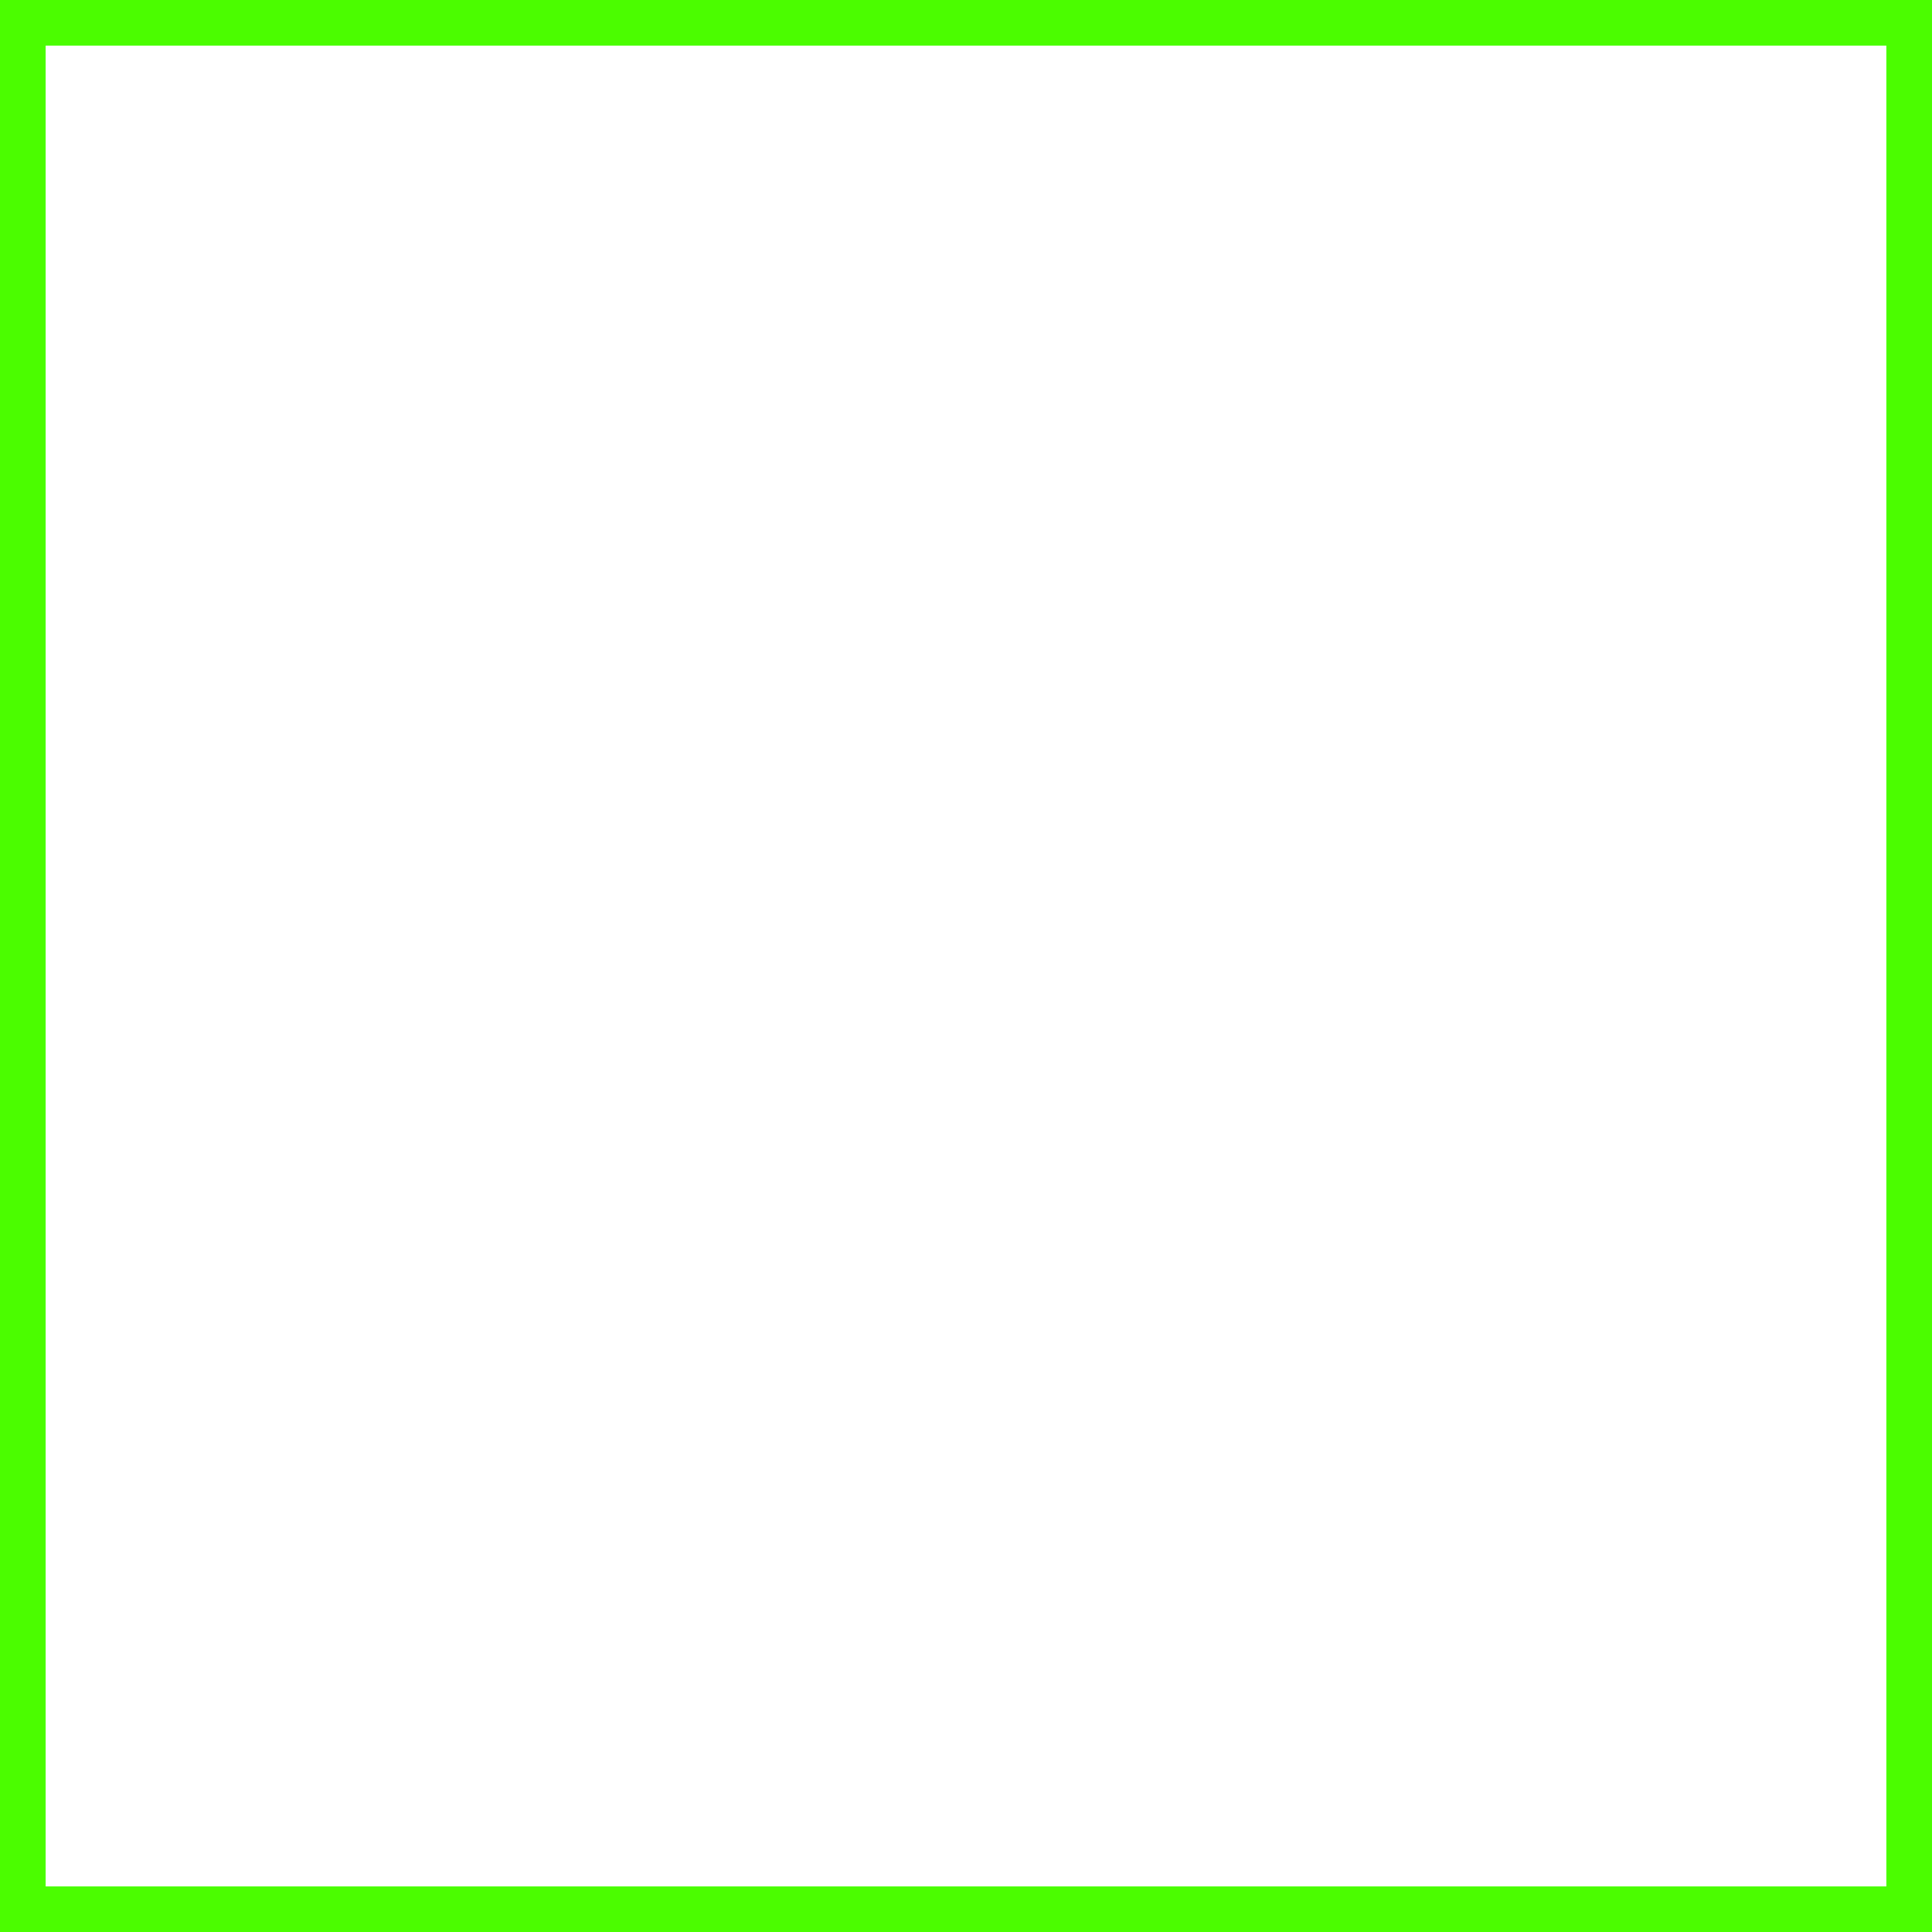
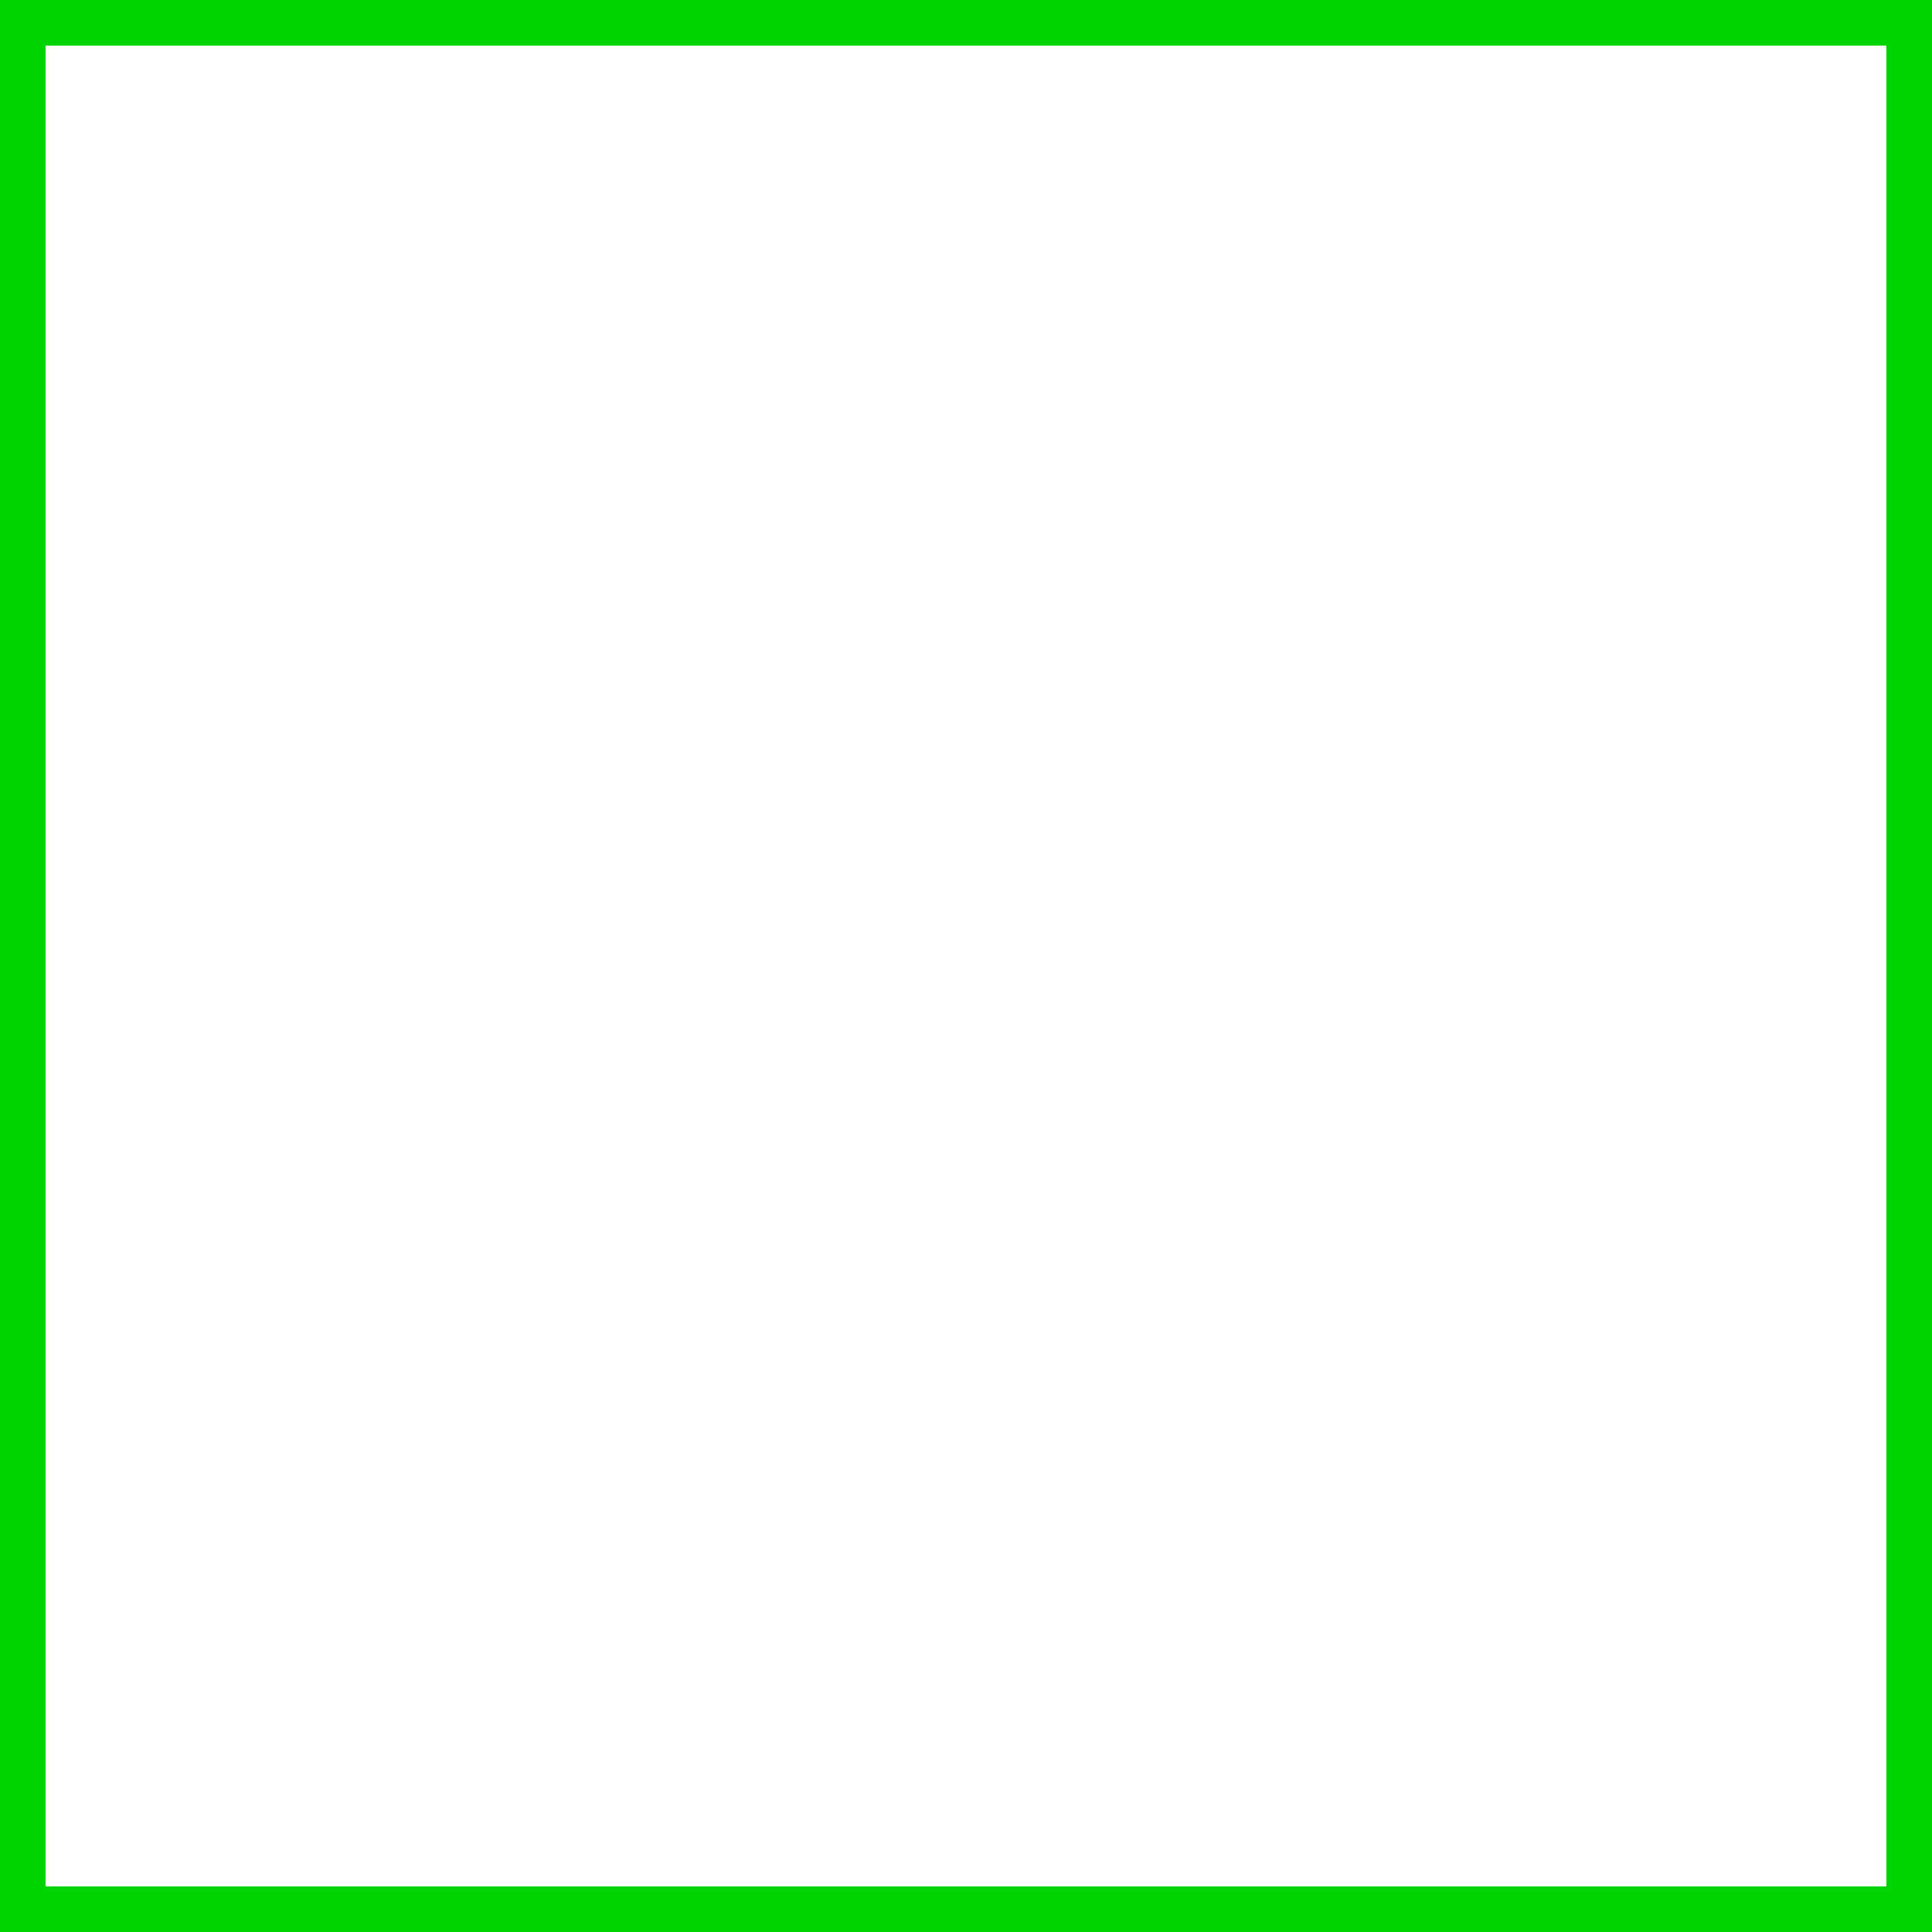
<svg xmlns="http://www.w3.org/2000/svg" width="64" height="64" viewBox="0 0 16.933 16.933" version="1.1" id="svg1483">
  <defs id="defs1477">
    </defs>
  <g id="layer1" transform="translate(0,-280.0667)">
-     <path style="fill:none;stroke:#4bfd00;stroke-width:0.8;stroke-linecap:butt;stroke-linejoin:miter;stroke-opacity:1;stroke-miterlimit:4;stroke-dasharray:none" d="m 0,280.067 c 16.933,0 16.933,0 16.933,0 V 297 H 0 Z" id="path353" />
+     <path style="fill:none;stroke:#00d400;stroke-width:0.8;stroke-linecap:butt;stroke-linejoin:miter;stroke-opacity:1;stroke-miterlimit:4;stroke-dasharray:none" d="m 0,280.067 c 16.933,0 16.933,0 16.933,0 V 297 H 0 Z" id="path353" />
  </g>
</svg>
